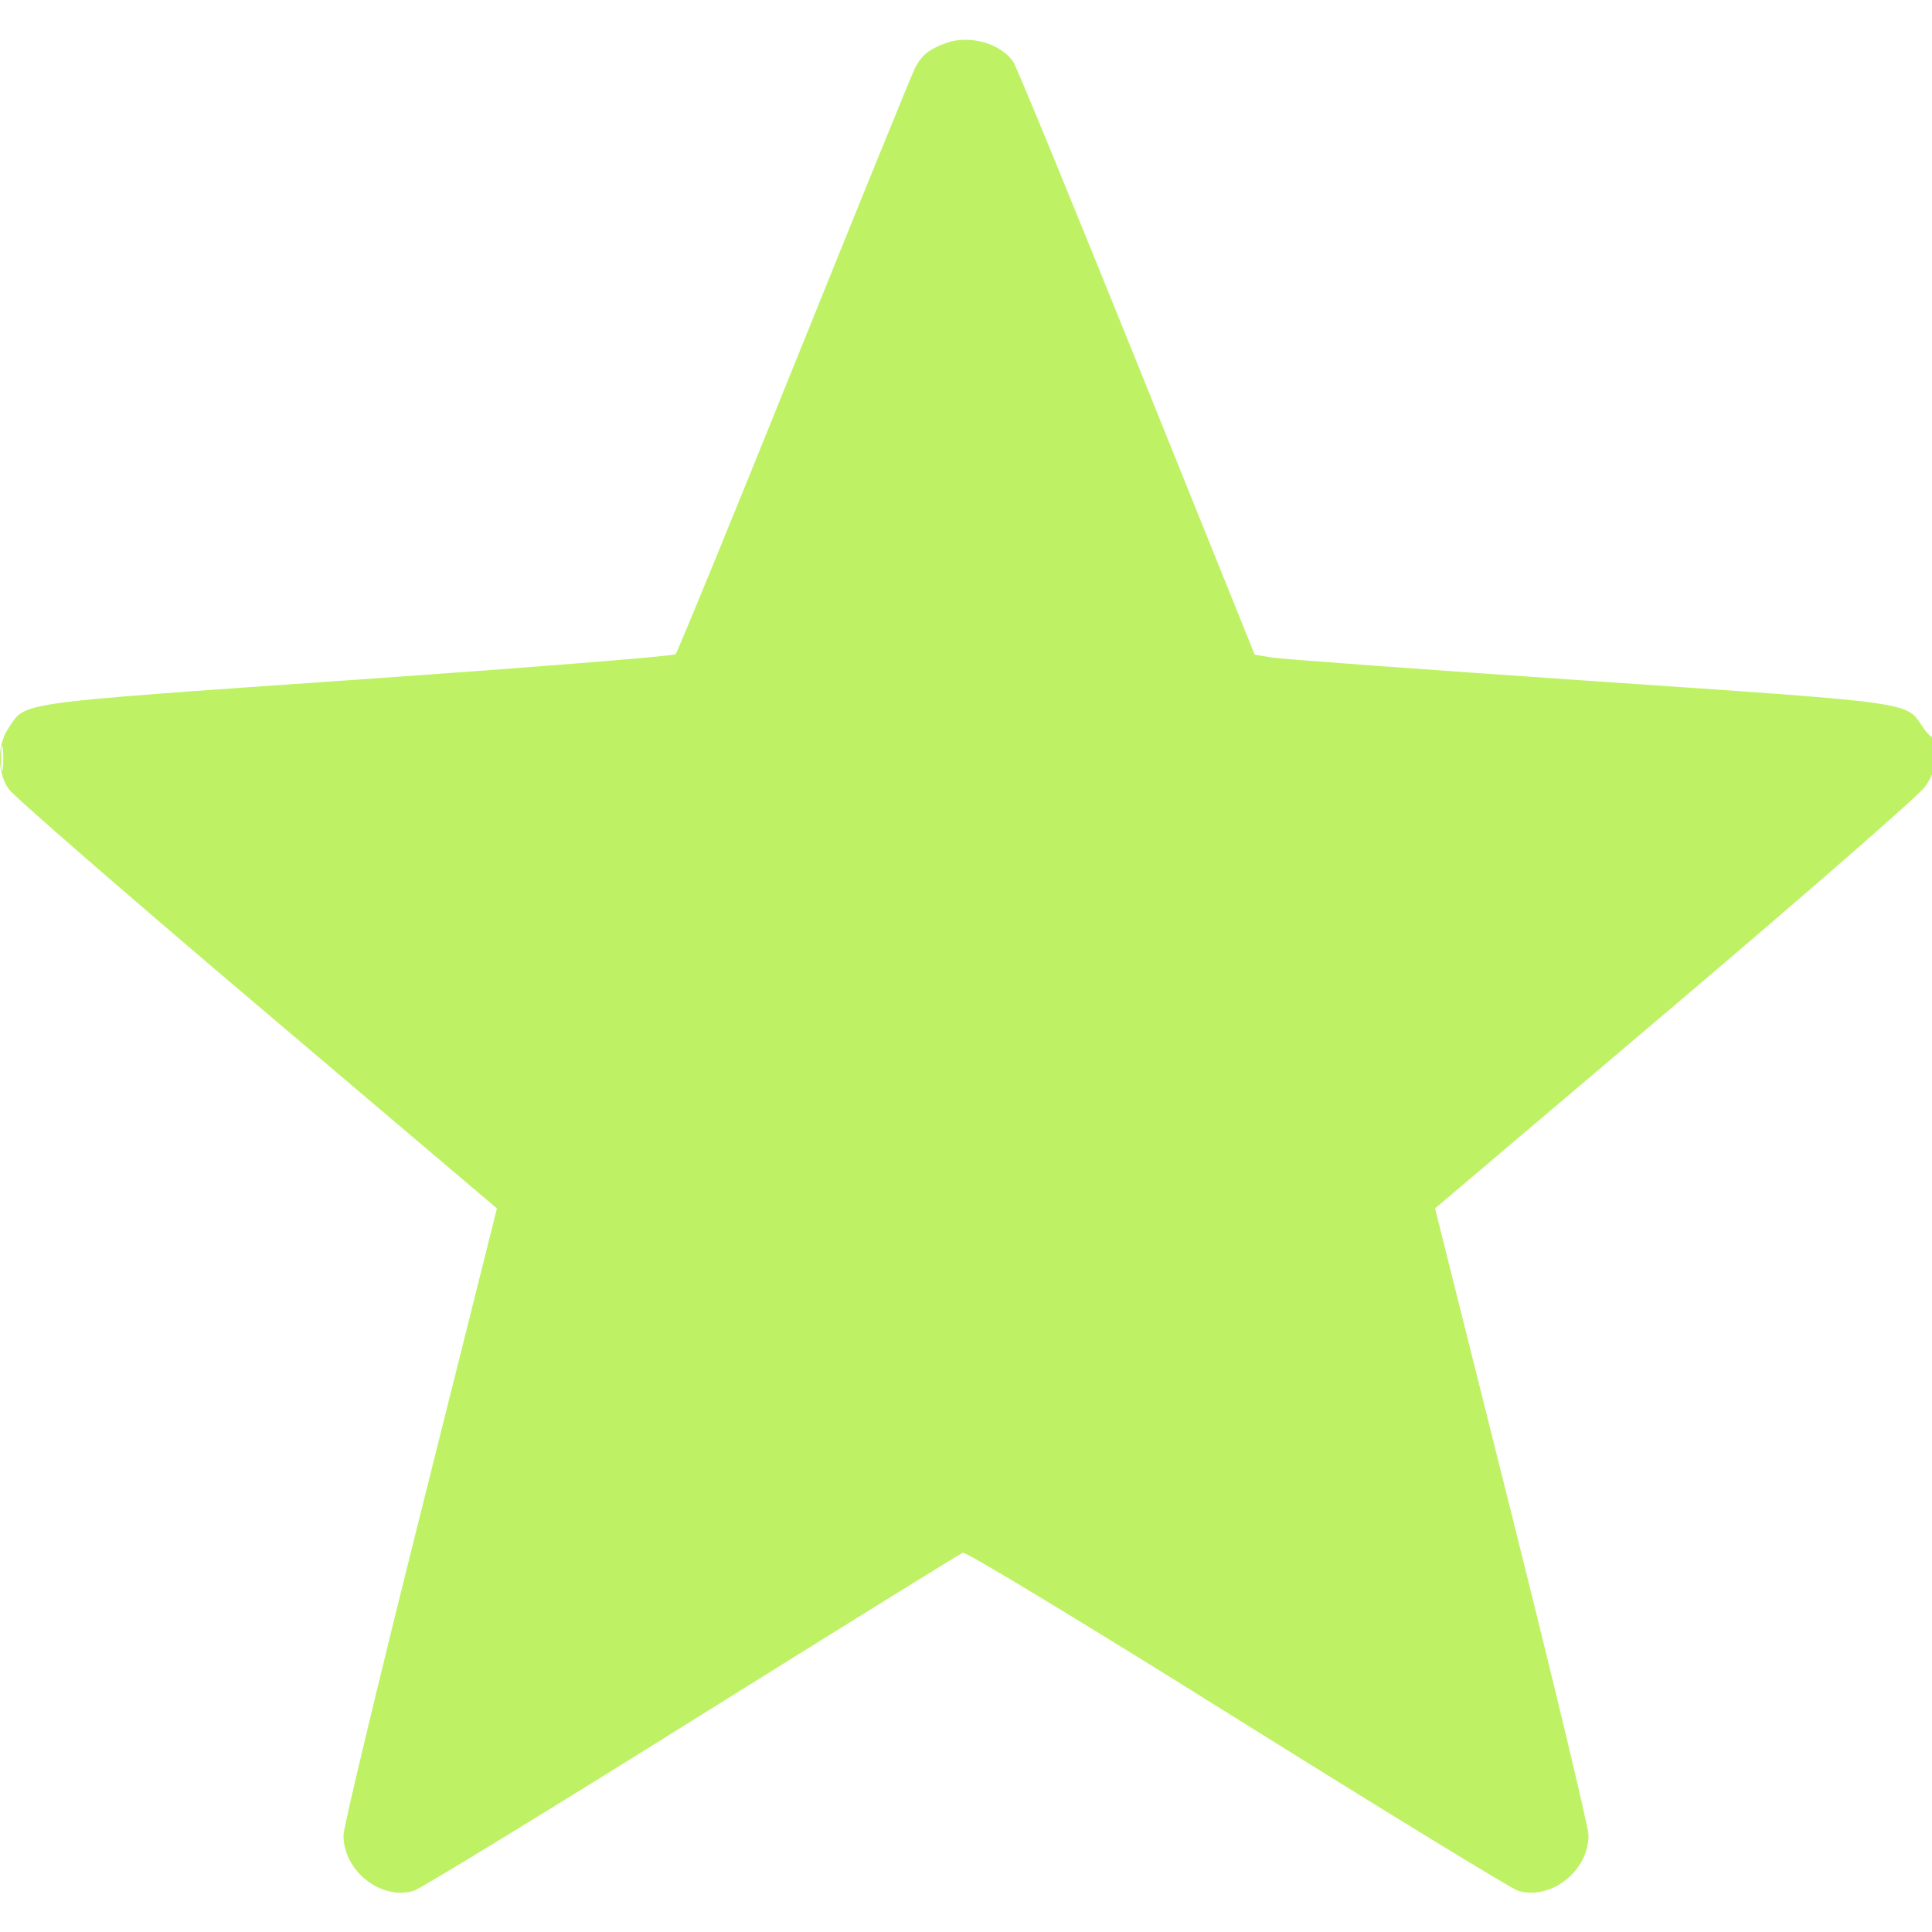
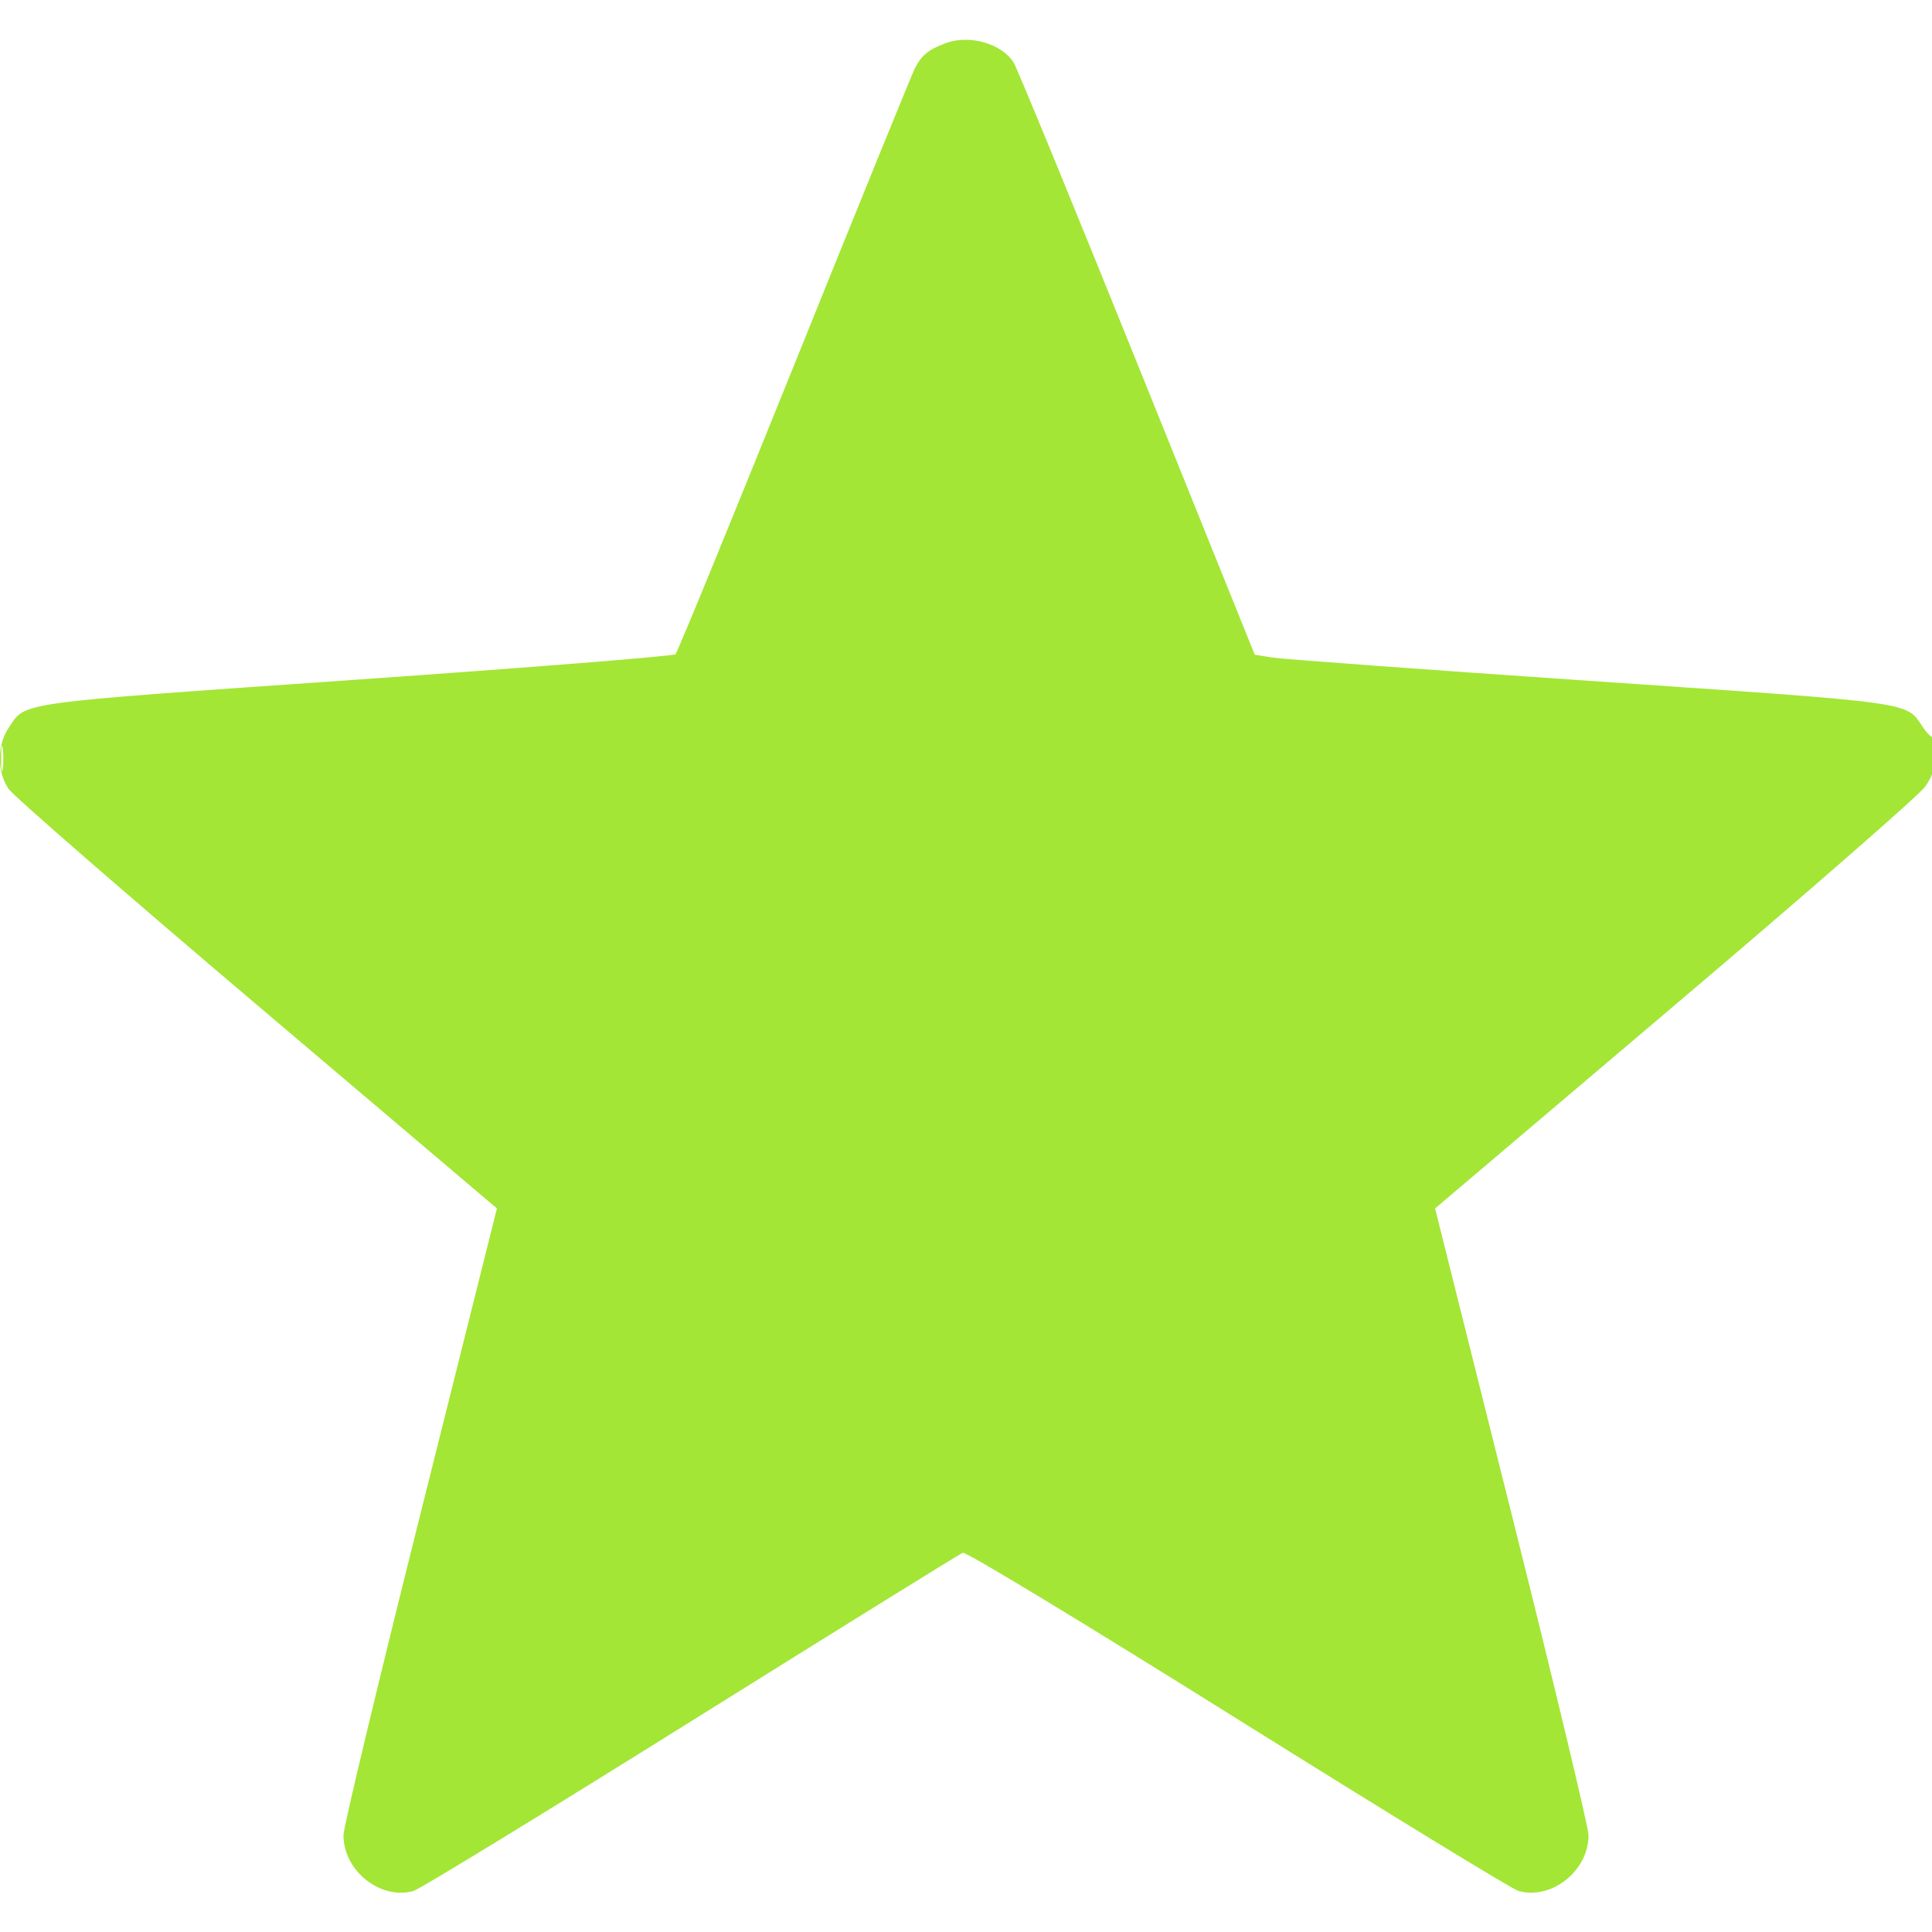
<svg xmlns="http://www.w3.org/2000/svg" width="512" height="512" viewBox="0 0 512 512" version="1.1">
-   <path d="" stroke="none" fill="#bef264" fill-rule="evenodd" />
-   <path d="M 250.741 11.397 C 246.123 13.084, 244.274 14.569, 242.488 18.024 C 241.728 19.492, 227.341 54.845, 210.515 96.585 C 193.689 138.326, 179.518 172.882, 179.023 173.377 C 178.528 173.872, 140.461 176.908, 94.429 180.124 C 2.644 186.537, 6.984 185.933, 2.253 192.952 C -0.803 197.487, -0.803 204.512, 2.253 209.047 C 3.492 210.886, 33.123 236.658, 68.100 266.318 L 131.693 320.246 111.376 401.373 C 100.201 445.993, 91.045 484.210, 91.029 486.300 C 90.957 495.735, 100.849 503.624, 109.604 501.113 C 111.251 500.641, 144.350 480.408, 183.158 456.150 C 221.966 431.893, 254.364 411.798, 255.154 411.495 C 255.987 411.175, 286.562 429.691, 327.965 455.590 C 367.221 480.146, 400.701 500.627, 402.365 501.105 C 411.152 503.625, 421.043 495.754, 420.971 486.300 C 420.955 484.210, 411.799 445.993, 400.624 401.373 L 380.307 320.246 443.881 266.335 C 478.847 236.683, 508.688 210.640, 510.195 208.462 C 512.251 205.487, 512.942 203.275, 512.967 199.583 C 512.985 196.879, 512.718 194.949, 512.373 195.293 C 512.029 195.638, 510.790 194.500, 509.620 192.764 C 504.984 185.885, 508.752 186.411, 421.314 180.439 C 377.416 177.440, 339.478 174.652, 337.007 174.243 L 332.515 173.500 301.346 96.210 C 284.204 53.701, 269.459 17.823, 268.580 16.481 C 265.332 11.525, 256.937 9.132, 250.741 11.397 M 0.300 201 C 0.300 204.025, 0.487 205.262, 0.716 203.750 C 0.945 202.238, 0.945 199.762, 0.716 198.250 C 0.487 196.738, 0.300 197.975, 0.300 201" stroke="none" fill="#bef264" fill-rule="evenodd" />
+   <path d="" stroke="none" fill="#a3e635" fill-rule="evenodd" />
+   <path d="M 250.741 11.397 C 246.123 13.084, 244.274 14.569, 242.488 18.024 C 241.728 19.492, 227.341 54.845, 210.515 96.585 C 193.689 138.326, 179.518 172.882, 179.023 173.377 C 178.528 173.872, 140.461 176.908, 94.429 180.124 C 2.644 186.537, 6.984 185.933, 2.253 192.952 C -0.803 197.487, -0.803 204.512, 2.253 209.047 C 3.492 210.886, 33.123 236.658, 68.100 266.318 L 131.693 320.246 111.376 401.373 C 100.201 445.993, 91.045 484.210, 91.029 486.300 C 90.957 495.735, 100.849 503.624, 109.604 501.113 C 111.251 500.641, 144.350 480.408, 183.158 456.150 C 221.966 431.893, 254.364 411.798, 255.154 411.495 C 255.987 411.175, 286.562 429.691, 327.965 455.590 C 367.221 480.146, 400.701 500.627, 402.365 501.105 C 411.152 503.625, 421.043 495.754, 420.971 486.300 C 420.955 484.210, 411.799 445.993, 400.624 401.373 L 380.307 320.246 443.881 266.335 C 478.847 236.683, 508.688 210.640, 510.195 208.462 C 512.251 205.487, 512.942 203.275, 512.967 199.583 C 512.985 196.879, 512.718 194.949, 512.373 195.293 C 512.029 195.638, 510.790 194.500, 509.620 192.764 C 504.984 185.885, 508.752 186.411, 421.314 180.439 C 377.416 177.440, 339.478 174.652, 337.007 174.243 L 332.515 173.500 301.346 96.210 C 284.204 53.701, 269.459 17.823, 268.580 16.481 C 265.332 11.525, 256.937 9.132, 250.741 11.397 M 0.300 201 C 0.300 204.025, 0.487 205.262, 0.716 203.750 C 0.945 202.238, 0.945 199.762, 0.716 198.250 C 0.487 196.738, 0.300 197.975, 0.300 201" stroke="none" fill="#a3e635" fill-rule="evenodd" />
</svg>
